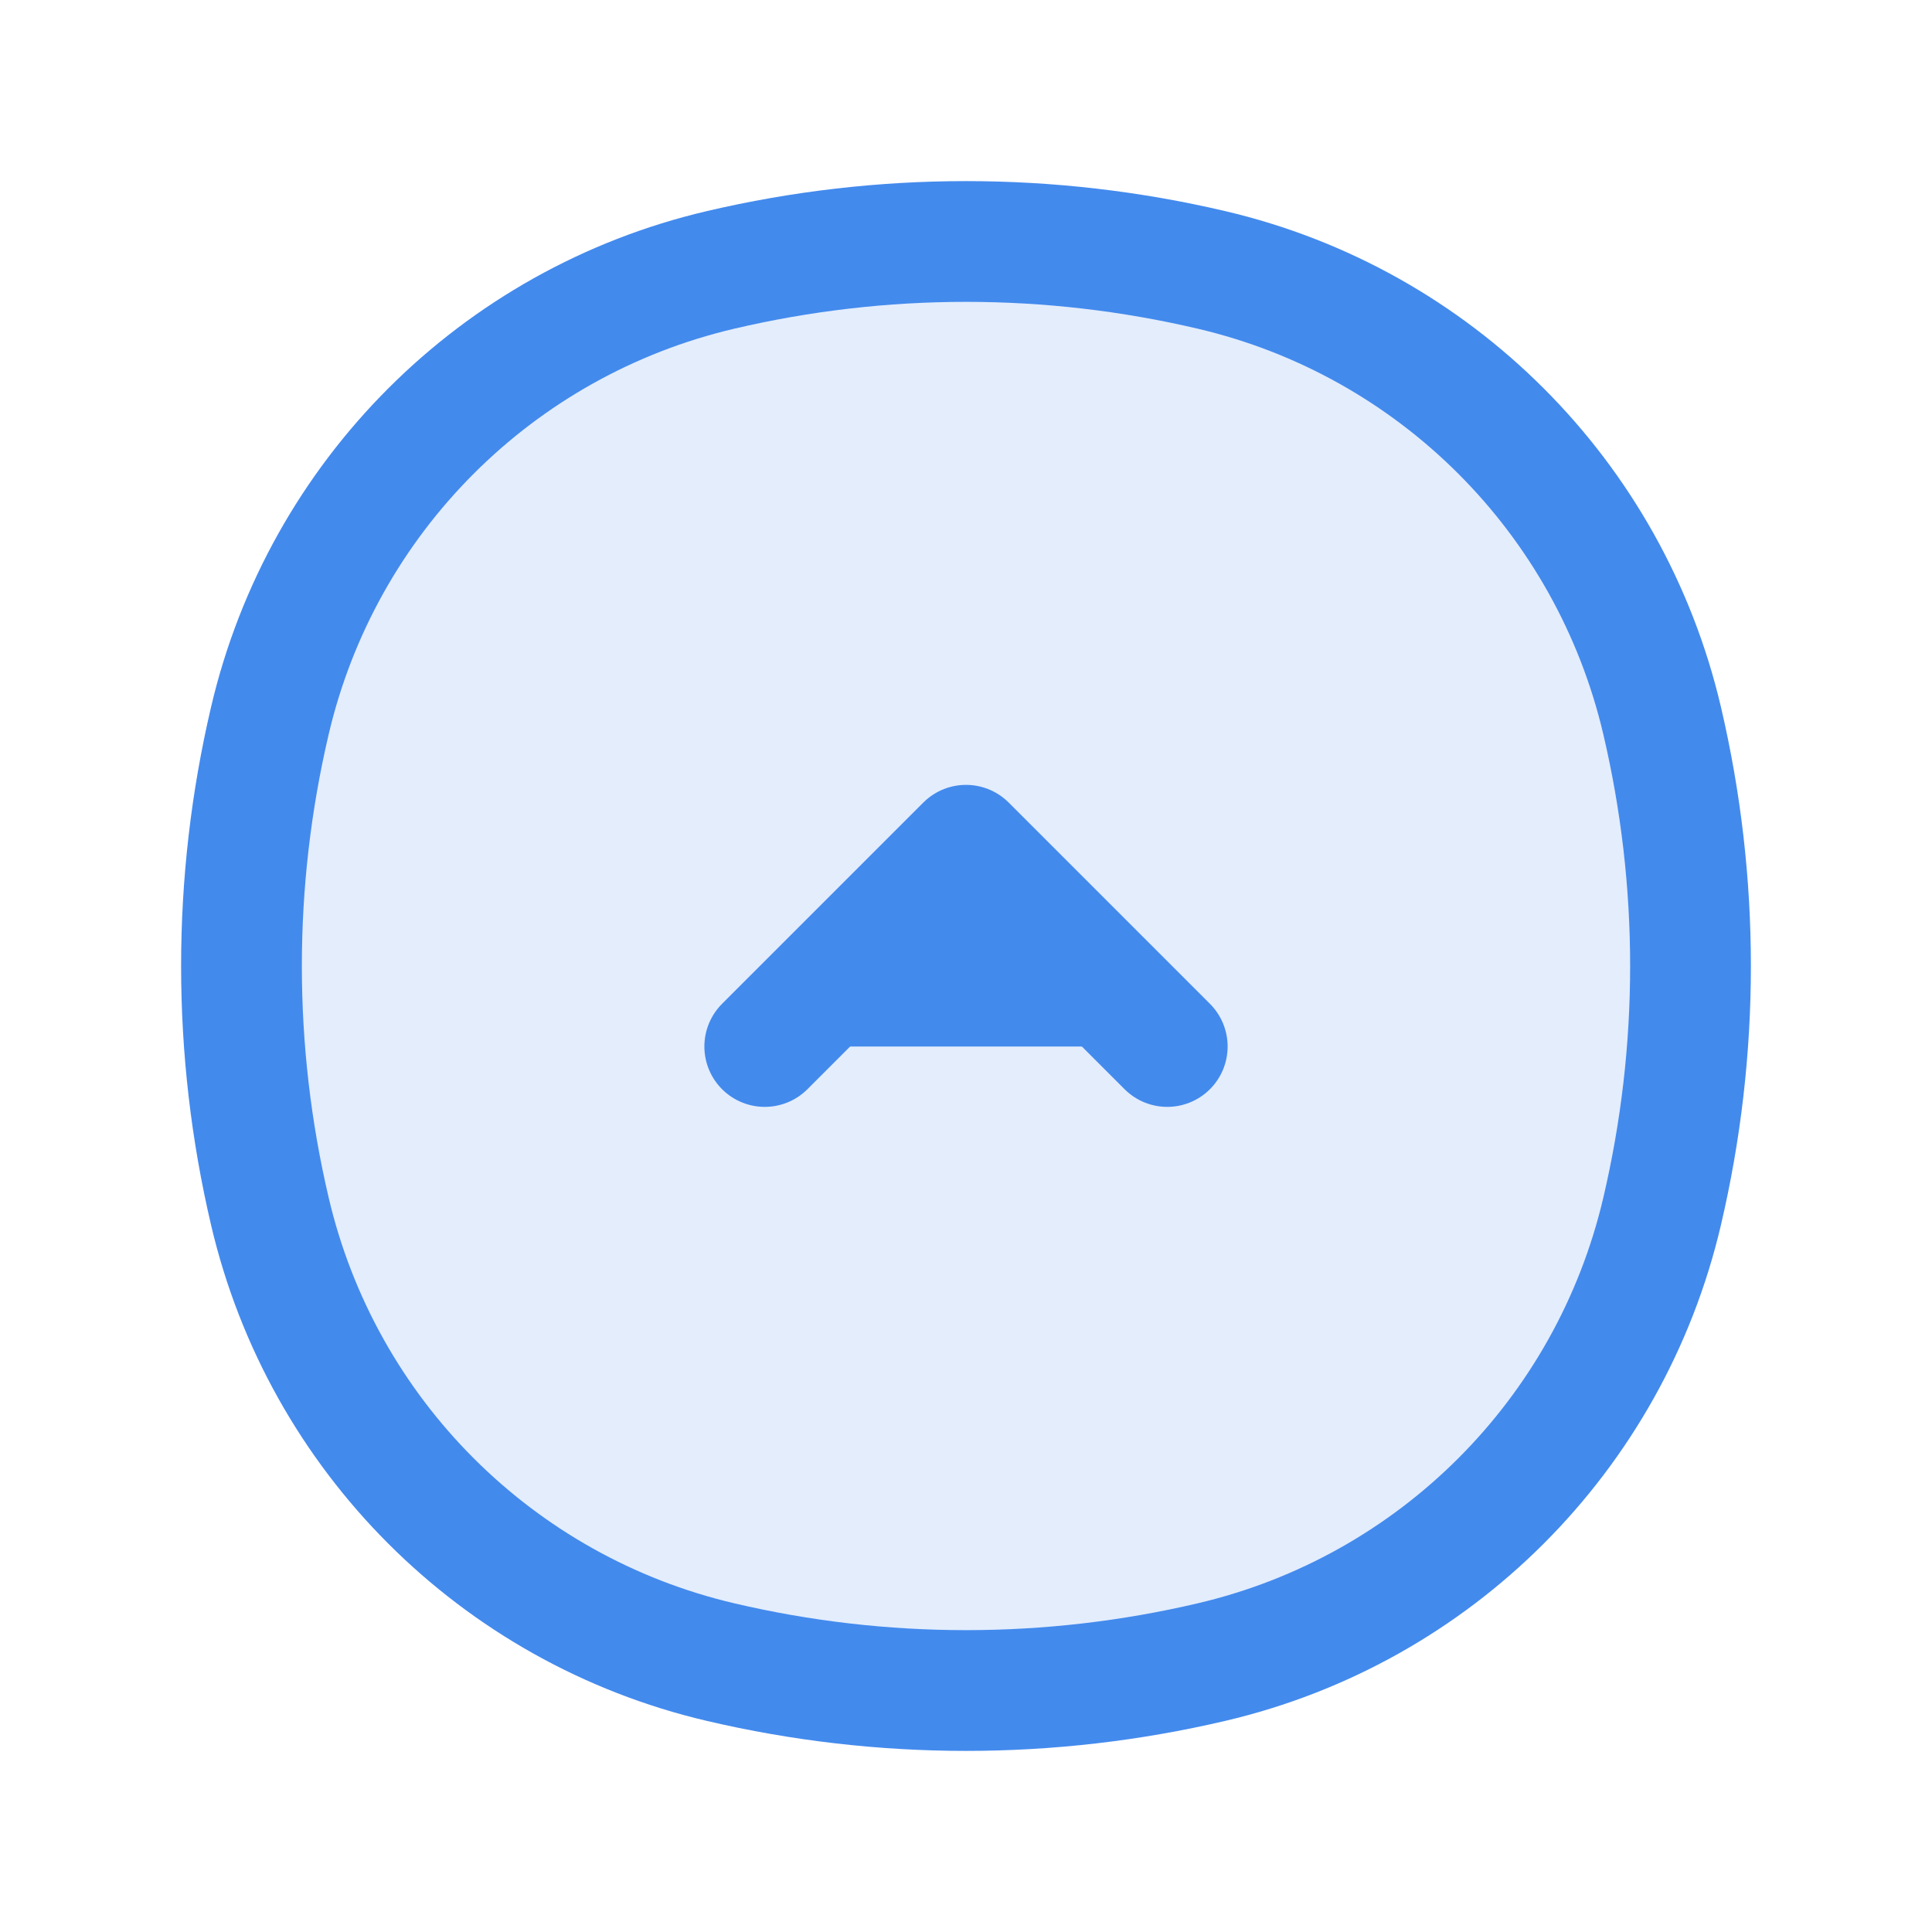
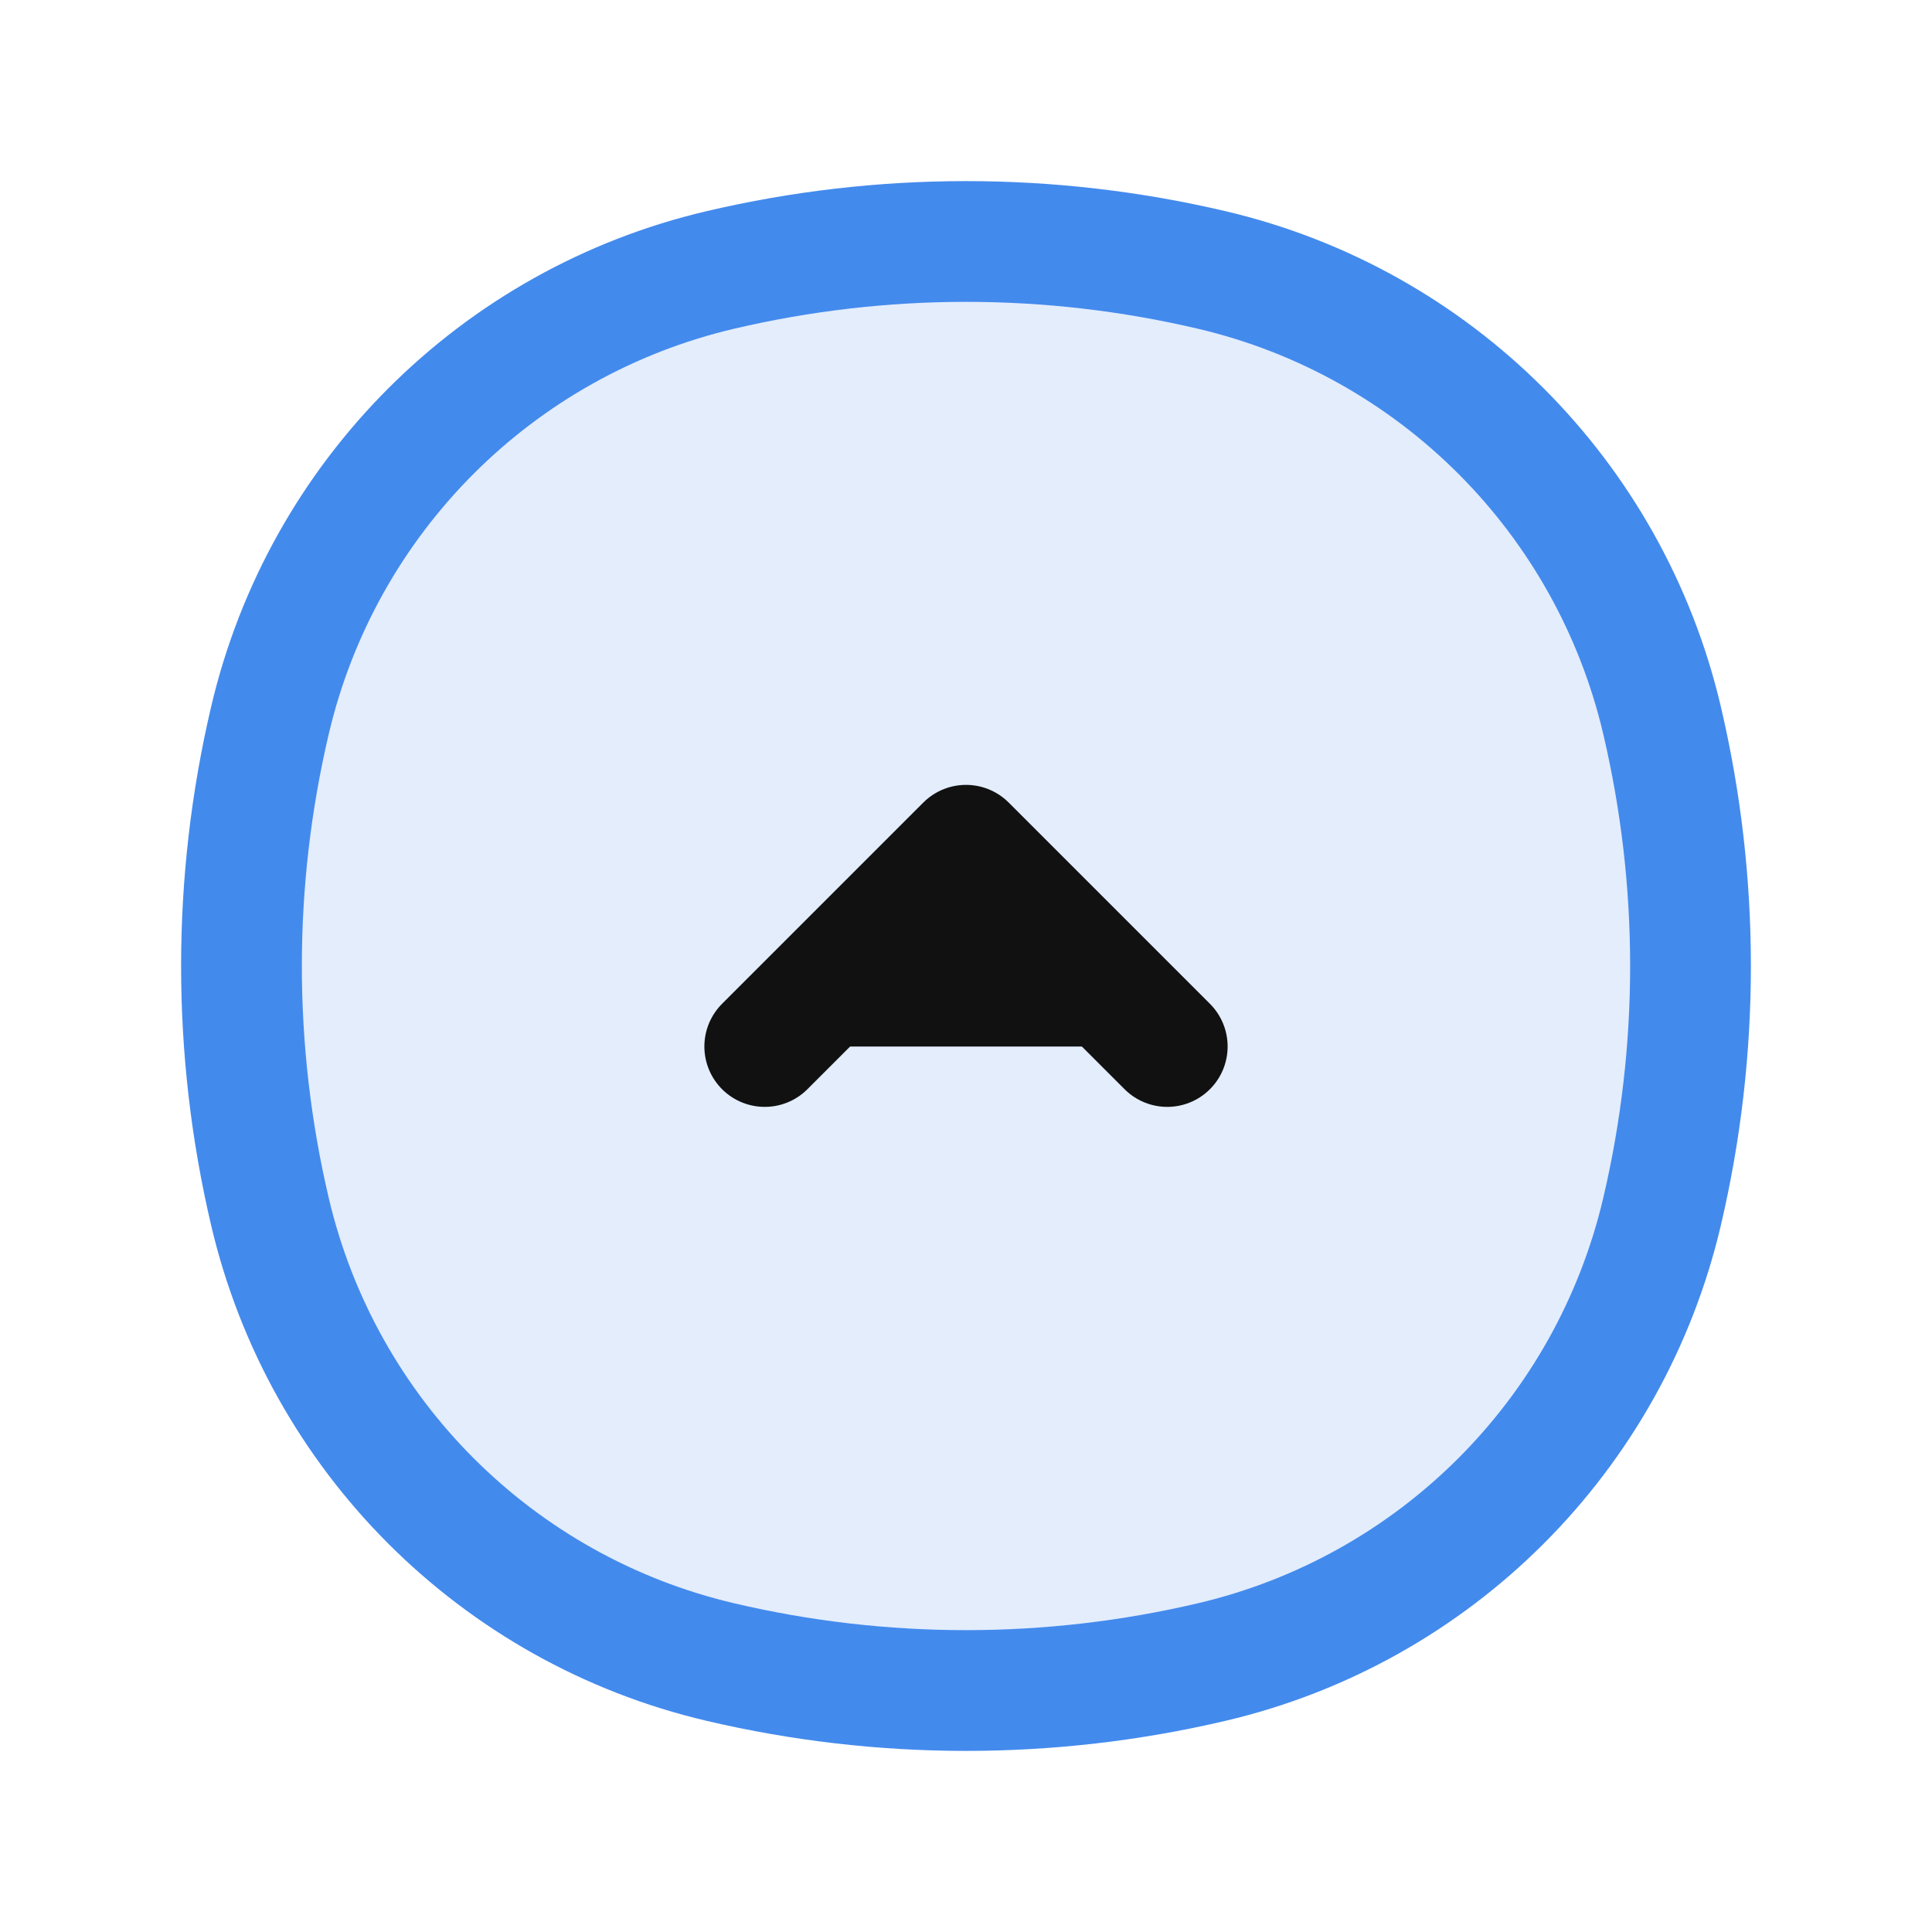
- <svg xmlns="http://www.w3.org/2000/svg" width="50px" height="50px" viewBox="0 0 24 24" fill="#438aed">
+ <svg xmlns="http://www.w3.org/2000/svg" width="50px" height="50px" viewBox="0 0 24 24" fill="#111">
  <path d="M3.353 8.95C4.004 6.173 6.173 4.004 8.95 3.353C10.956 2.882 13.044 2.882 15.05 3.353C17.827 4.004 19.996 6.173 20.647 8.95C21.118 10.956 21.118 13.044 20.647 15.05C19.996 17.827 17.827 19.996 15.05 20.647C13.044 21.118 10.956 21.118 8.95 20.647C6.173 19.996 4.004 17.827 3.353 15.05C2.882 13.044 2.882 10.956 3.353 8.95Z" fill="#438aed" fill-opacity="0.15" stroke="#438aed" stroke-width="1.5" />
-   <path d="M9.5 13L12 10.5L14.5 13" stroke="#438aed" stroke-width="1.5" stroke-linecap="round" stroke-linejoin="round" />
+   <path d="M9.5 13L12 10.5L14.5 13" stroke="#111" stroke-width="1.5" stroke-linecap="round" stroke-linejoin="round" />
</svg>
